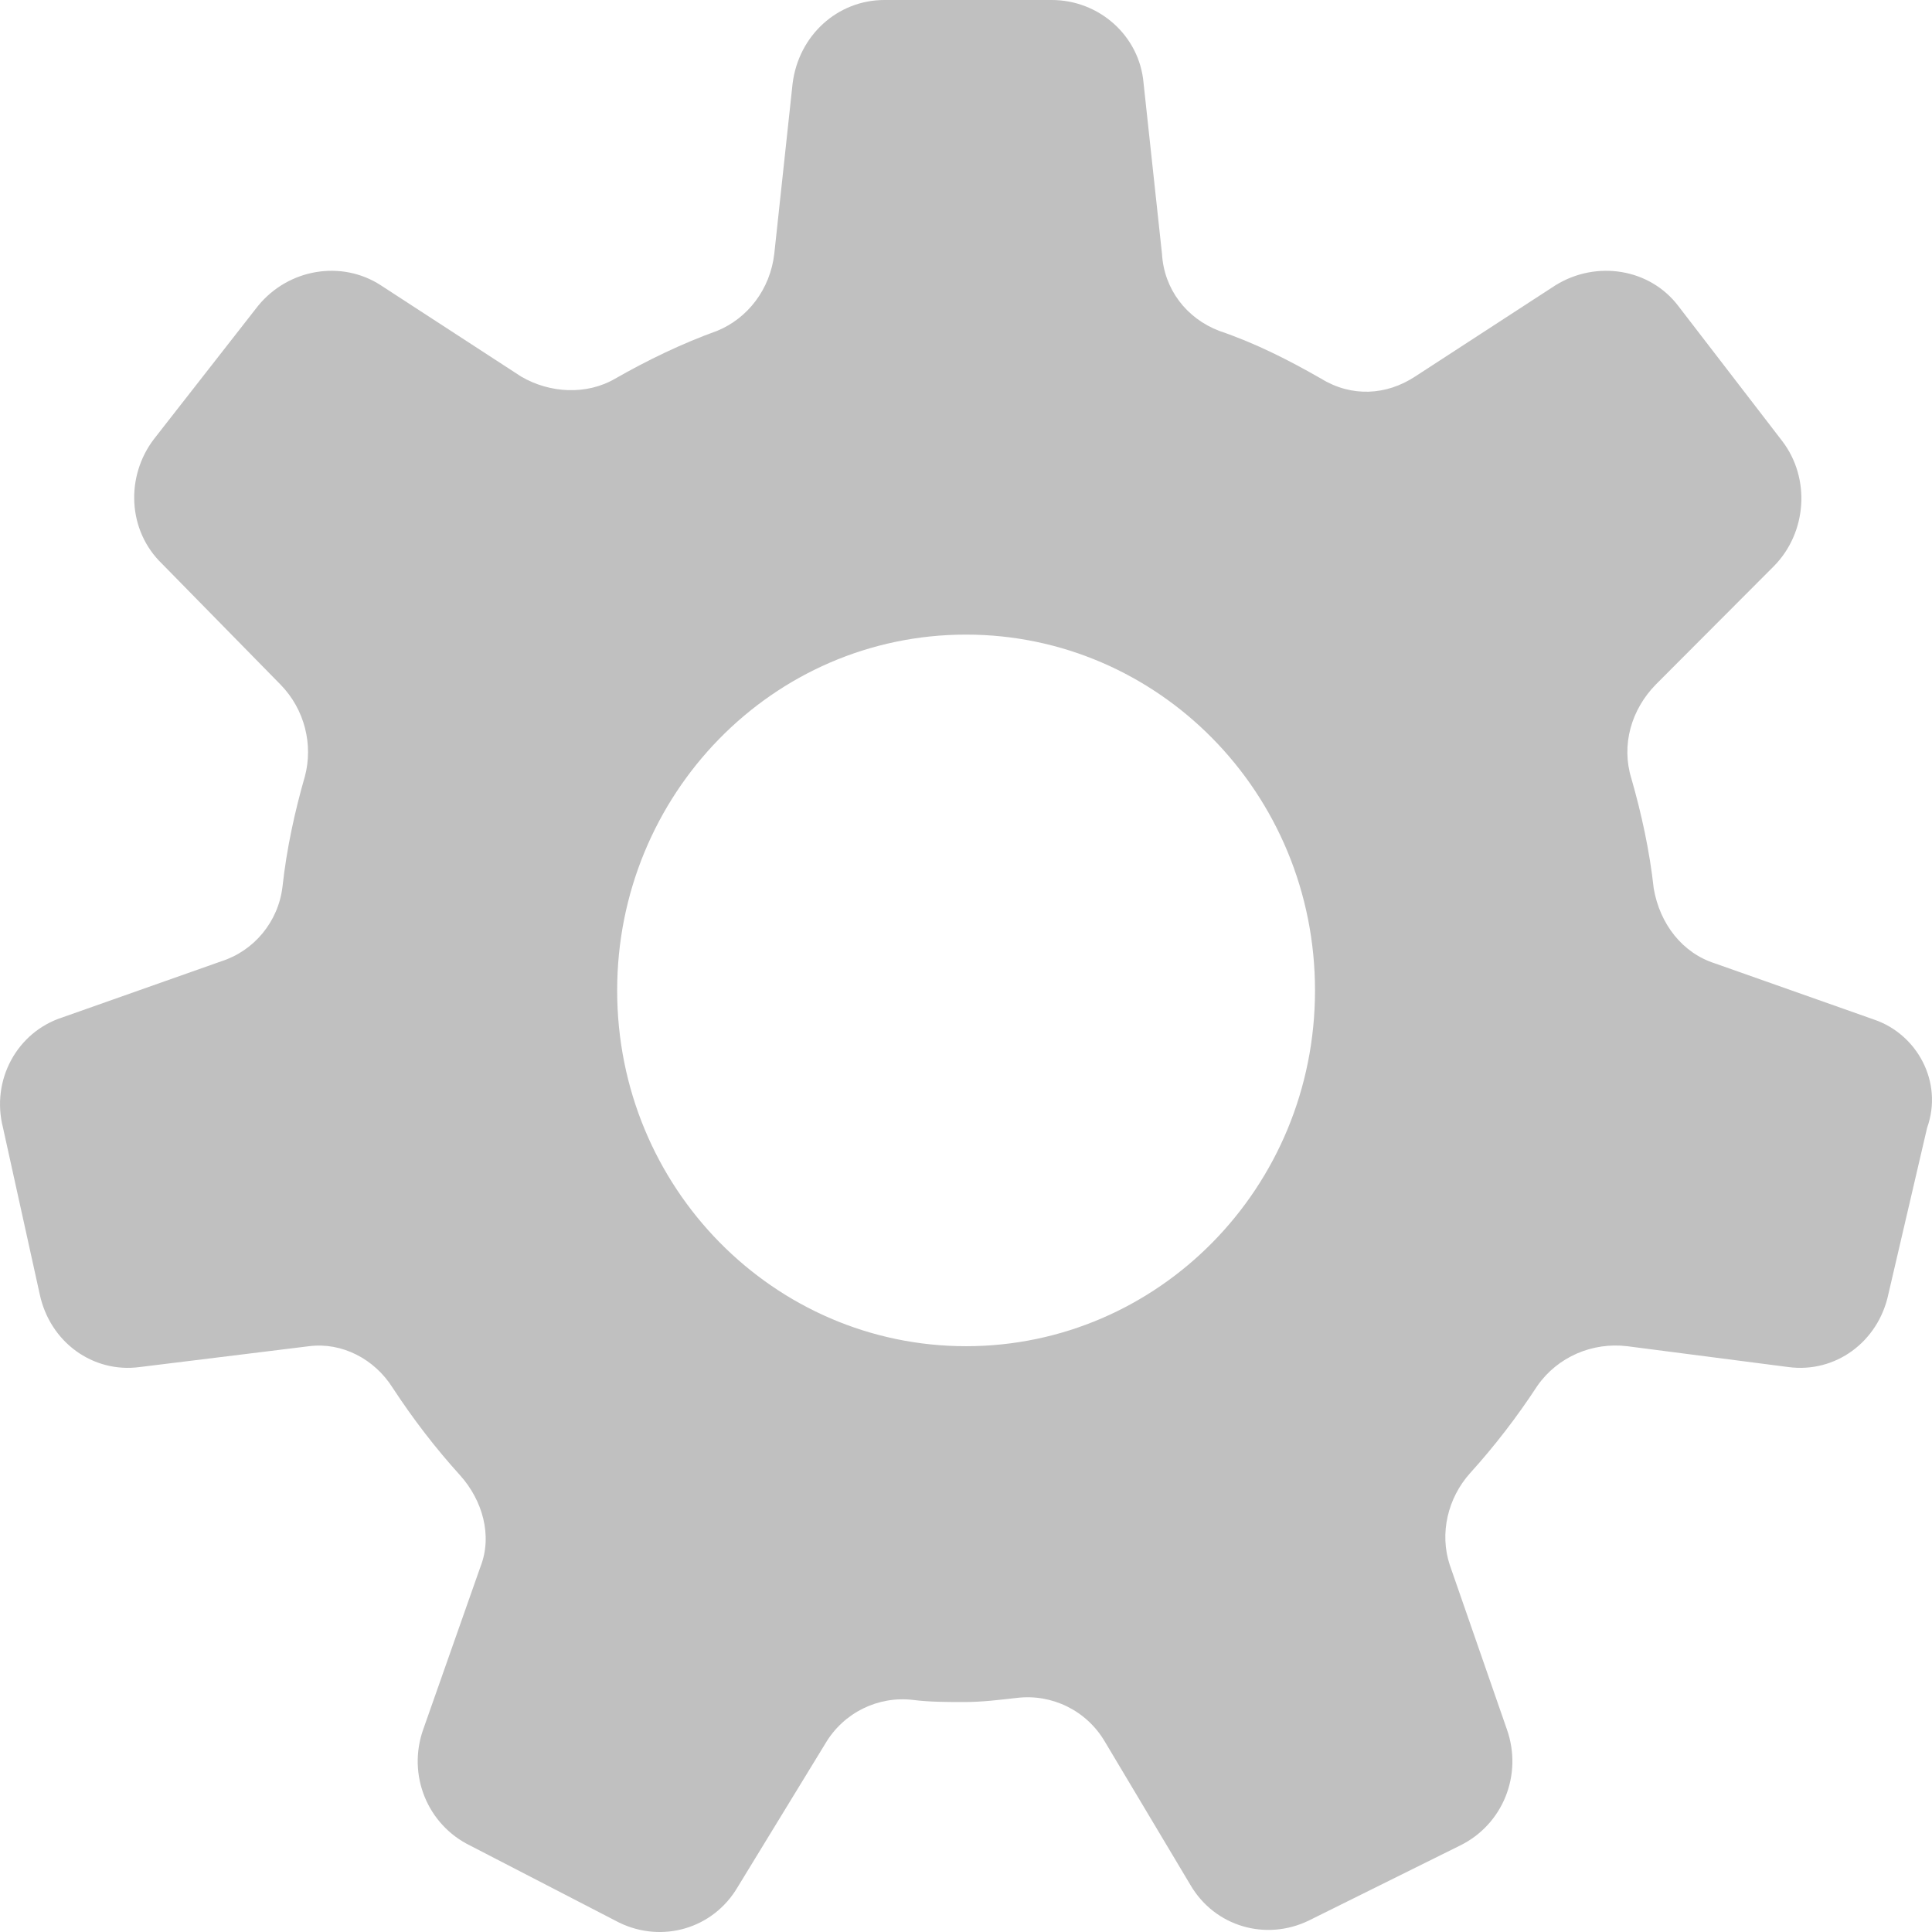
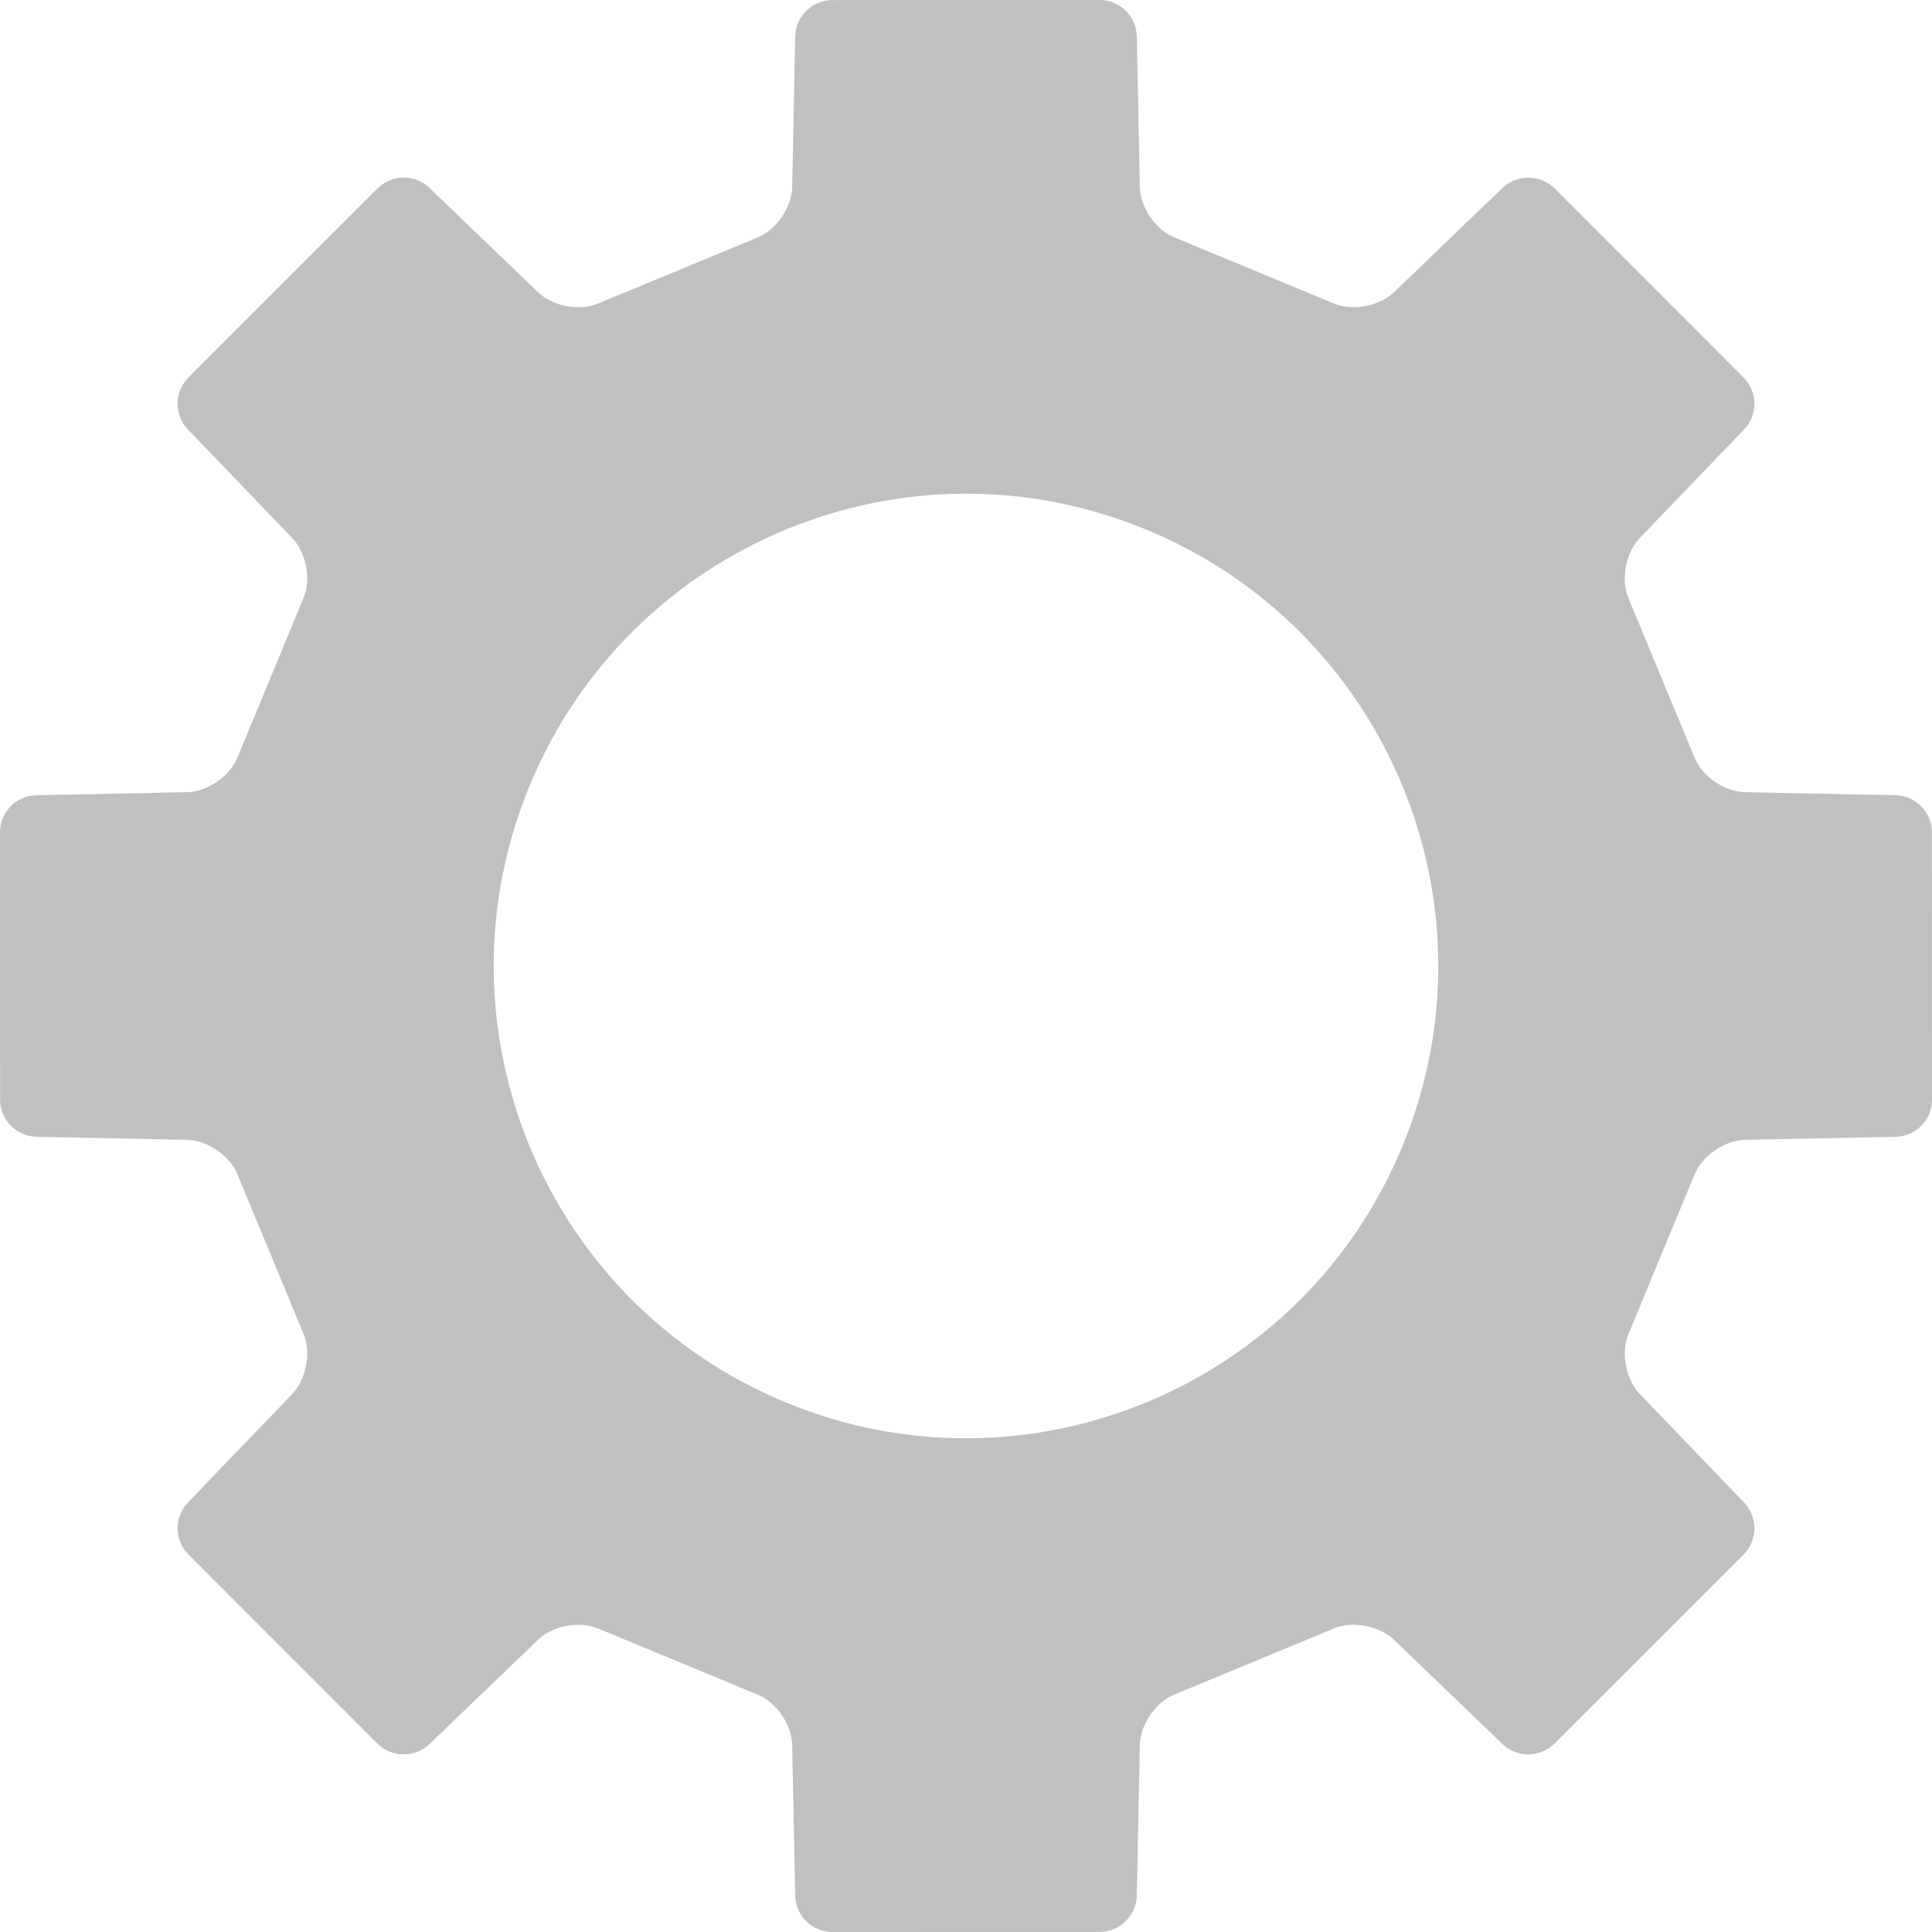
- <svg xmlns="http://www.w3.org/2000/svg" width="34px" height="34px" viewBox="0 0 34 34" version="1.1">
+ <svg xmlns="http://www.w3.org/2000/svg" width="34px" height="34px" viewBox="0 0 100 100" version="1.1">
  <g stroke="none" stroke-width="1" fill="none" fill-rule="evenodd">
-     <g id="Gear" transform="translate(-744, -9)" fill="#C0C0C0" fill-rule="nonzero">
-       <path d="M776.981,26.943 L774.18,25.954 C773.605,25.771 773.21,25.258 773.103,24.636 C773.031,23.977 772.887,23.317 772.708,22.695 C772.528,22.109 772.708,21.487 773.139,21.047 L775.221,18.96 C775.796,18.374 775.868,17.422 775.365,16.763 L773.534,14.383 C773.031,13.724 772.097,13.577 771.379,14.017 L768.901,15.628 C768.399,15.957 767.788,15.994 767.25,15.664 C766.675,15.335 766.1,15.042 765.454,14.822 C764.88,14.602 764.485,14.09 764.449,13.467 L764.125,10.465 C764.054,9.622 763.335,9 762.51,9 L759.565,9 C758.739,9 758.057,9.622 757.949,10.465 L757.626,13.467 C757.554,14.09 757.159,14.602 756.621,14.822 C756.01,15.042 755.4,15.335 754.825,15.664 C754.322,15.957 753.676,15.921 753.173,15.628 L750.696,14.017 C750.013,13.577 749.08,13.724 748.541,14.383 L746.71,16.726 C746.207,17.385 746.243,18.337 746.853,18.923 L748.936,21.047 C749.367,21.487 749.511,22.109 749.367,22.658 C749.187,23.281 749.044,23.94 748.972,24.599 C748.9,25.222 748.469,25.734 747.895,25.917 L745.094,26.906 C744.304,27.162 743.837,28.004 744.053,28.847 L744.699,31.776 C744.878,32.618 745.633,33.168 746.458,33.058 L749.439,32.691 C750.013,32.618 750.588,32.911 750.911,33.424 C751.27,33.973 751.665,34.486 752.096,34.962 C752.491,35.401 752.671,36.024 752.455,36.573 L751.45,39.429 C751.162,40.235 751.522,41.113 752.276,41.48 L754.897,42.835 C755.651,43.201 756.549,42.944 756.98,42.212 L758.524,39.685 C758.847,39.136 759.457,38.843 760.068,38.916 C760.355,38.953 760.678,38.953 760.966,38.953 C761.289,38.953 761.576,38.916 761.899,38.88 C762.51,38.807 763.12,39.1 763.443,39.649 L764.951,42.175 C765.382,42.908 766.28,43.164 767.034,42.798 L769.691,41.48 C770.445,41.113 770.804,40.235 770.517,39.429 L769.512,36.536 C769.332,35.987 769.476,35.365 769.871,34.925 C770.302,34.449 770.697,33.936 771.056,33.387 C771.415,32.875 772.025,32.618 772.636,32.691 L775.473,33.058 C776.298,33.168 777.053,32.618 777.232,31.776 L777.914,28.847 C778.202,28.041 777.735,27.199 776.981,26.943 Z M761.001,32.691 C757.626,32.691 754.861,29.909 754.861,26.43 C754.861,22.988 757.59,20.168 761.001,20.168 C764.377,20.168 767.142,22.951 767.142,26.43 C767.142,29.909 764.377,32.691 761.001,32.691 Z" />
-     </g>
+     <path id="Gear" fill="#C0C0C0" fill-rule="nonzero" d="M22.227,90.275 C21.477,90.996 20.268,90.979 19.537,90.247 L9.755,80.461 C9.02,79.725 8.999,78.528 9.728,77.77 L15.13,72.147 C15.85,71.397 16.115,70.018 15.716,69.054 L12.284,60.769 C11.887,59.811 10.734,59.018 9.682,58.997 L1.887,58.84 C0.847,58.819 0.004,57.953 0.004,56.918 L6.53611988e-08,43.082 C-0,42.041 0.831,41.181 1.883,41.16 L9.679,41.003 C10.719,40.983 11.882,40.194 12.281,39.231 L15.714,30.944 C16.111,29.986 15.856,28.609 15.127,27.85 L9.725,22.227 C9.004,21.477 9.021,20.268 9.753,19.537 L19.539,9.755 C20.275,9.02 21.472,8.999 22.23,9.728 L27.853,15.13 C28.603,15.85 29.982,16.115 30.946,15.716 L39.231,12.284 C40.189,11.887 40.982,10.734 41.003,9.682 L41.16,1.887 C41.181,0.847 42.047,0.004 43.082,0.004 L56.918,6.53611988e-08 C57.959,-0 58.819,0.831 58.84,1.883 L58.997,9.679 C59.017,10.719 59.806,11.882 60.769,12.281 L69.056,15.714 C70.014,16.111 71.391,15.856 72.15,15.127 L77.773,9.725 C78.523,9.004 79.732,9.021 80.463,9.753 L90.245,19.539 C90.98,20.275 91.001,21.472 90.272,22.23 L84.87,27.853 C84.15,28.603 83.885,29.982 84.284,30.946 L87.716,39.231 C88.113,40.189 89.266,40.982 90.318,41.003 L98.113,41.16 C99.153,41.181 99.996,42.047 99.996,43.082 L100,56.918 C100,57.959 99.169,58.819 98.117,58.84 L90.321,58.997 C89.281,59.017 88.118,59.806 87.719,60.769 L84.286,69.056 C83.889,70.014 84.144,71.391 84.873,72.15 L90.275,77.773 C90.996,78.523 90.979,79.732 90.247,80.463 L80.461,90.245 C79.725,90.98 78.528,91.001 77.77,90.272 L72.147,84.87 C71.397,84.15 70.018,83.885 69.054,84.284 L60.769,87.716 C59.811,88.113 59.018,89.266 58.997,90.318 L58.84,98.113 C58.819,99.153 57.953,99.996 56.918,99.996 L43.082,100 C42.041,100 41.181,99.169 41.16,98.117 L41.003,90.321 C40.983,89.281 40.194,88.118 39.231,87.719 L30.944,84.286 C29.986,83.889 28.609,84.144 27.85,84.873 L22.227,90.275 Z M40.647,72.579 C53.118,77.744 67.414,71.823 72.579,59.353 C77.744,46.882 71.823,32.586 59.353,27.421 C46.882,22.256 32.586,28.177 27.421,40.647 C22.256,53.118 28.177,67.414 40.647,72.579 Z" />
  </g>
</svg>
